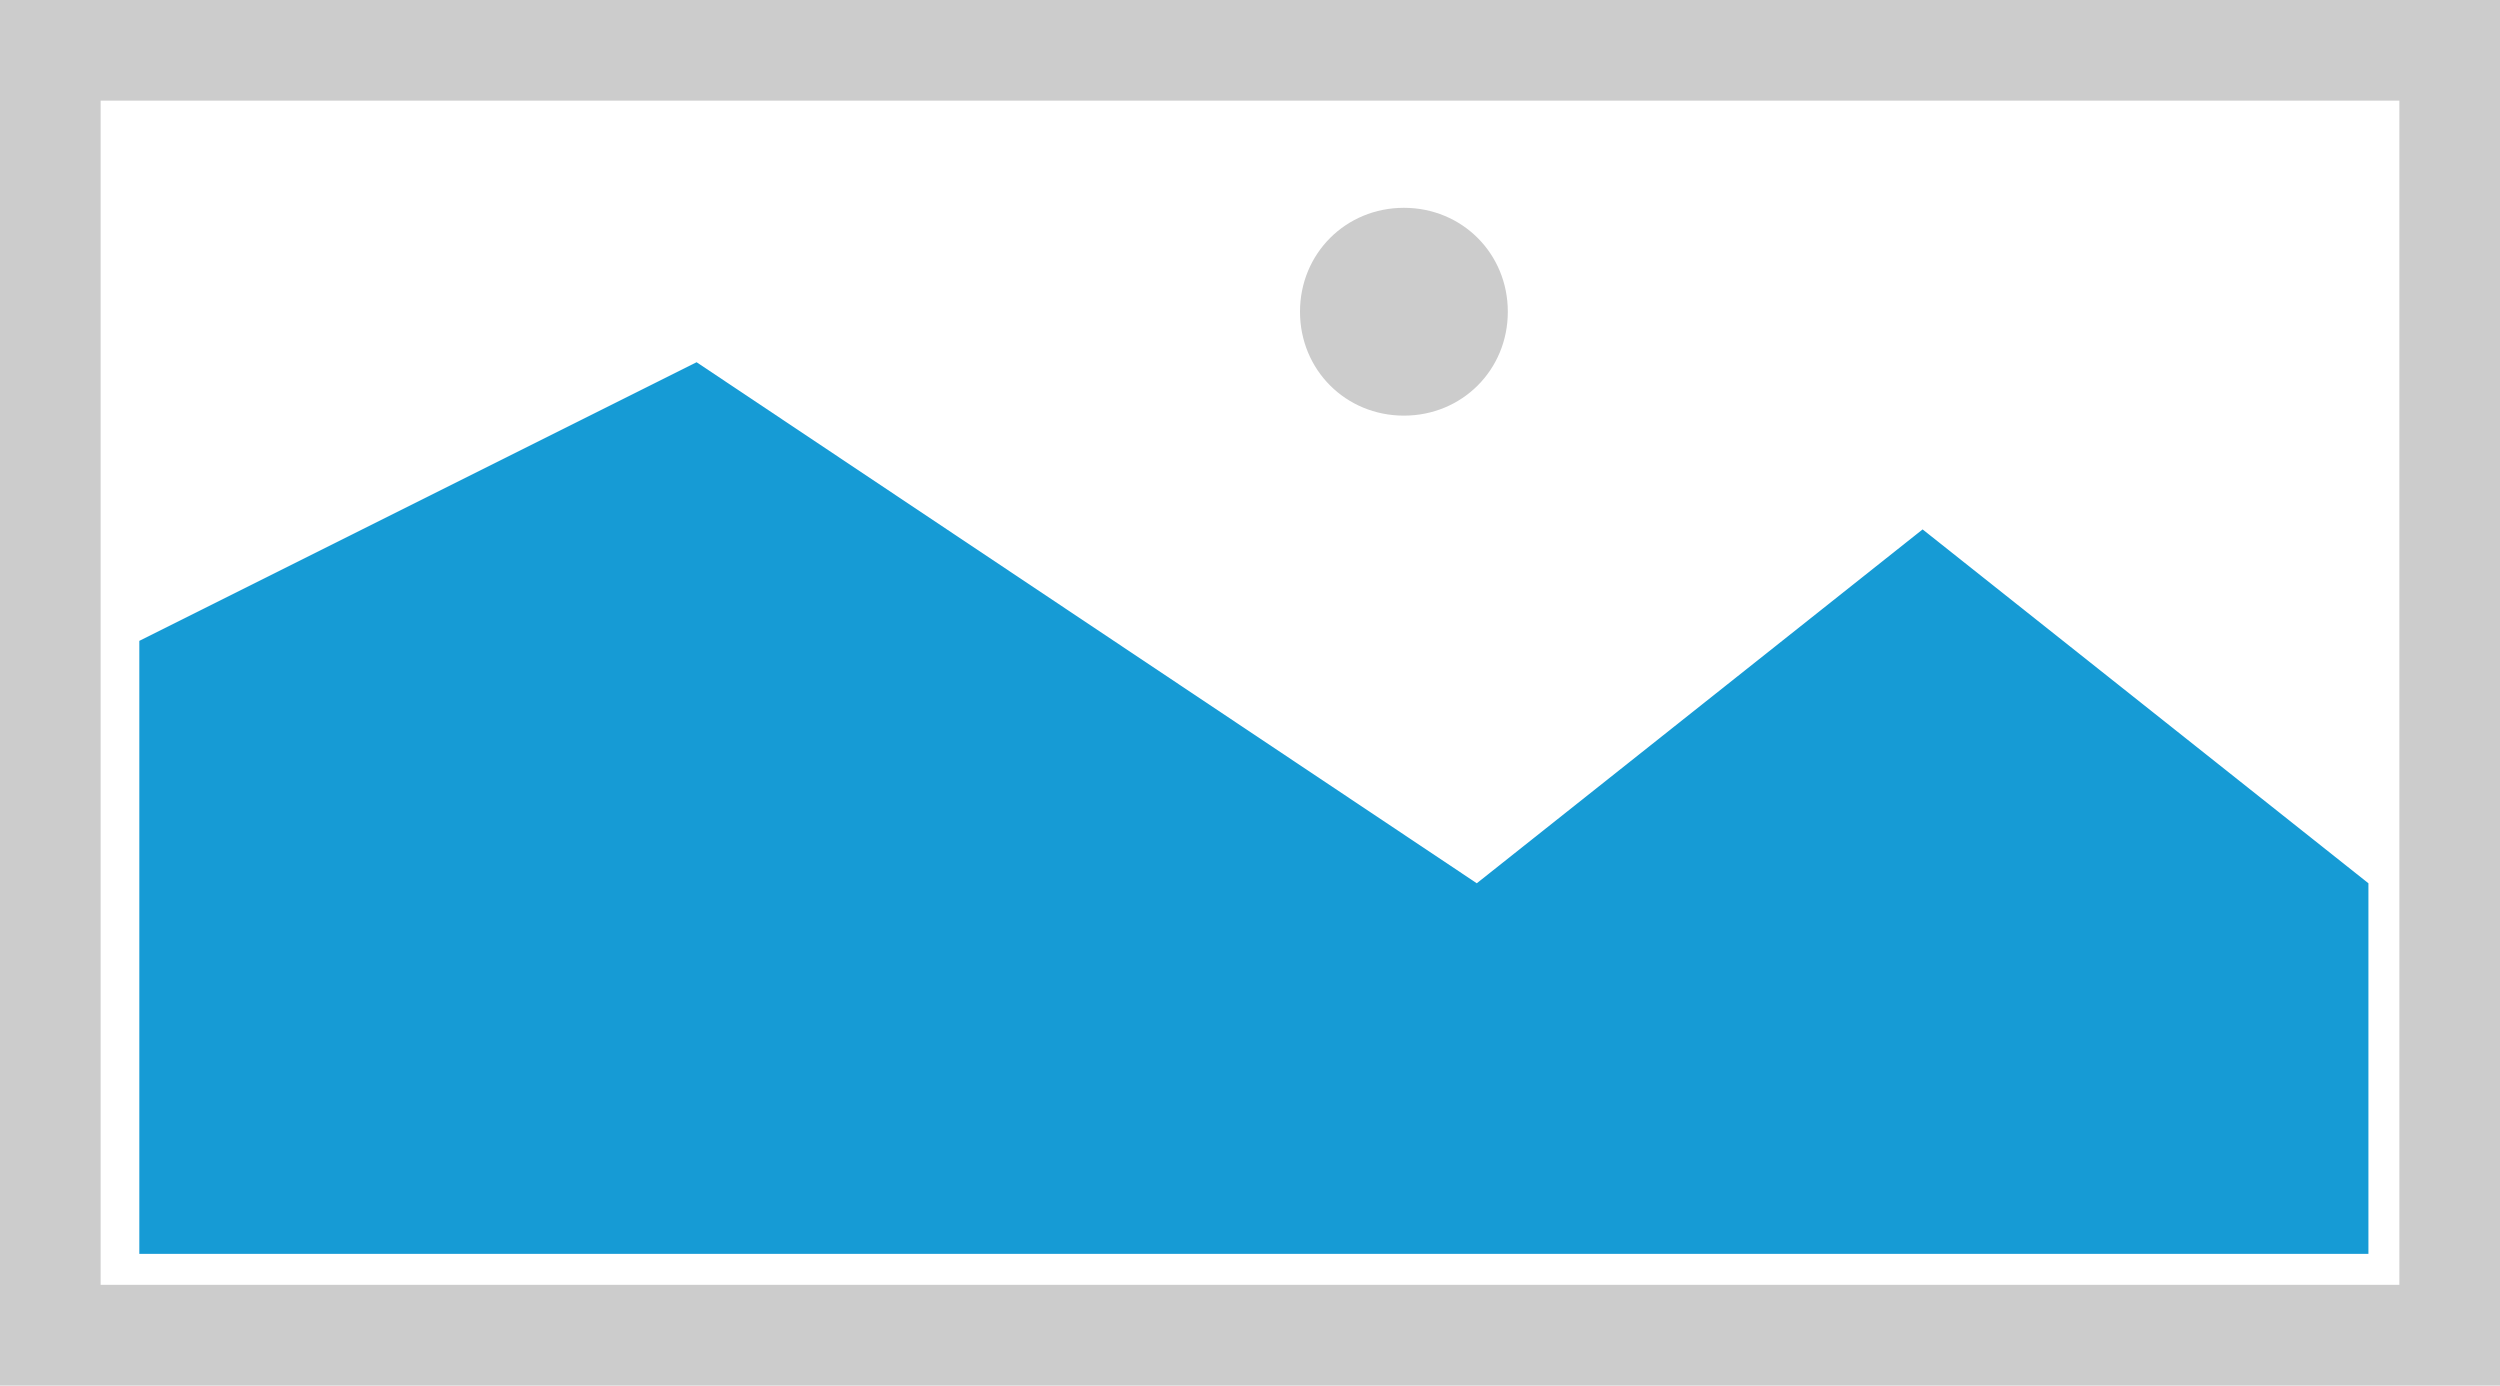
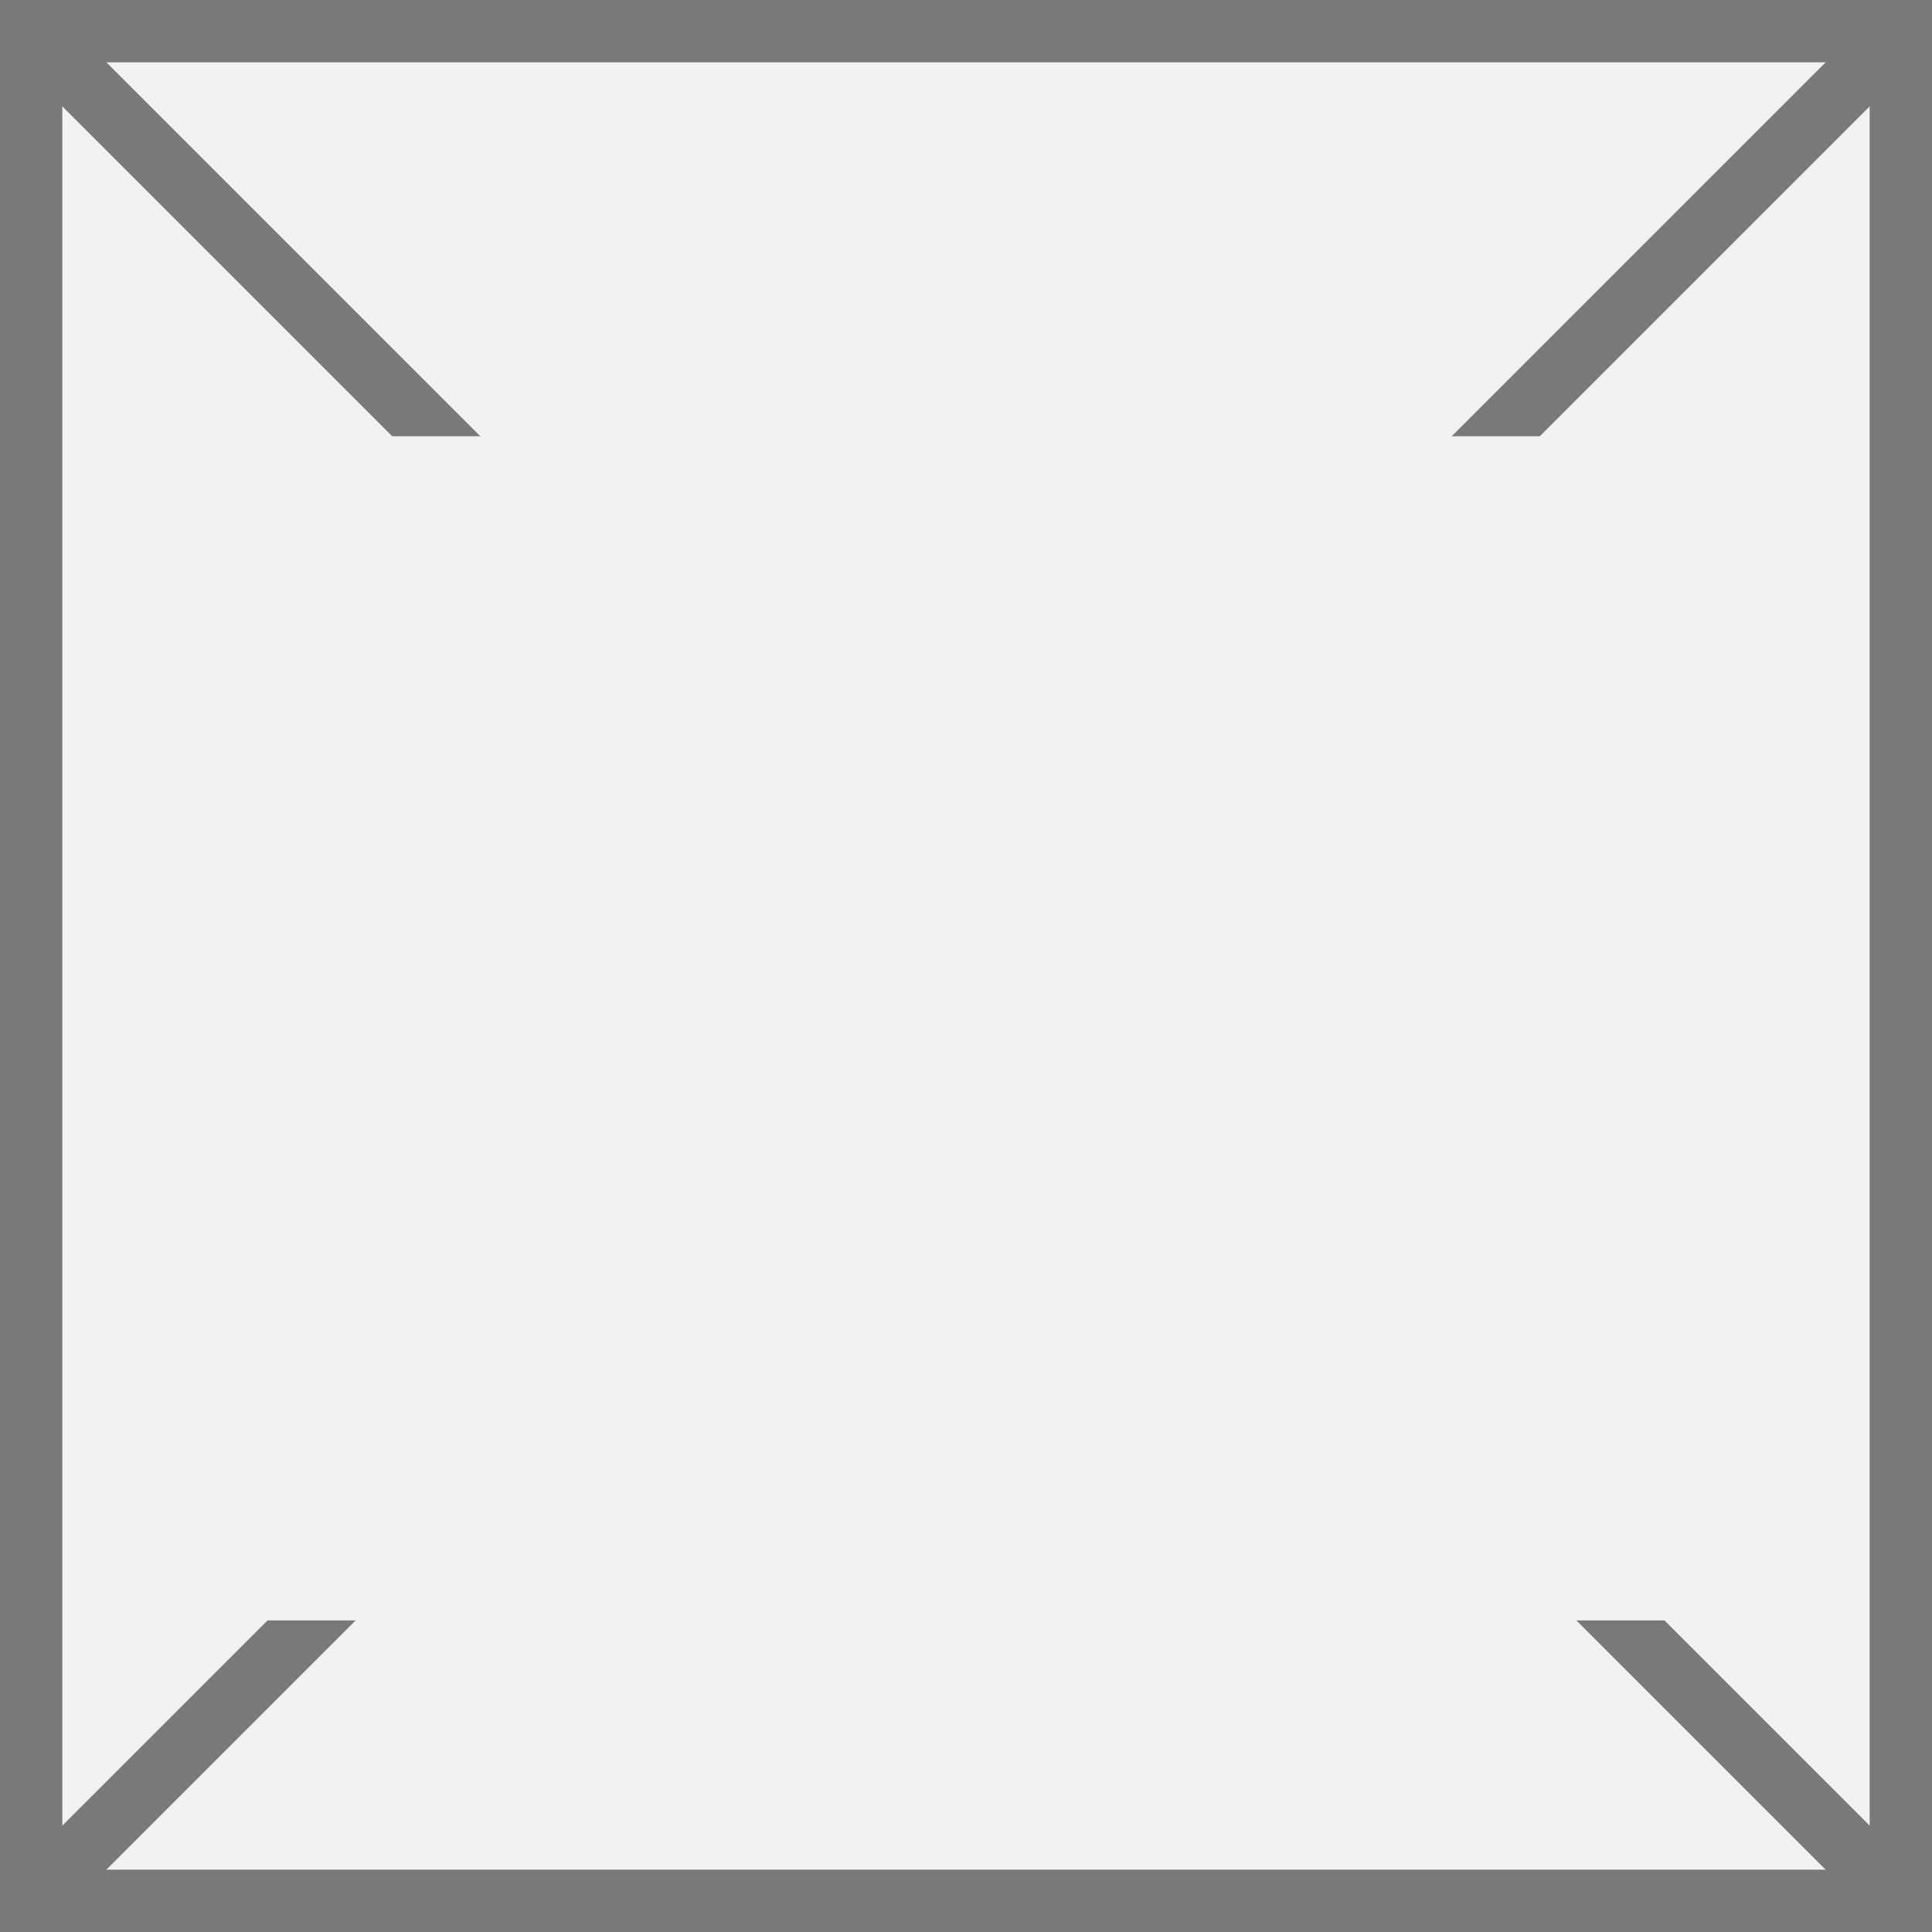
- <svg xmlns="http://www.w3.org/2000/svg" version="1.1" width="323px" height="179px">
-   <g transform="matrix(1 0 0 1 -744 -339 )">
-     <path d="M 744 339  L 1067 339  L 1067 518  L 744 518  L 744 339  " fill-rule="nonzero" fill="#cccccc" stroke="none" />
-     <path d="M 757 352  L 1054 352  L 1054 505  L 757 505  L 757 352  " fill-rule="nonzero" fill="#ffffff" stroke="none" />
-     <path d="M 925.385 392.7  C 917.867 392.7  911.96 386.793  911.96 379.275  C 911.96 371.757  917.867 365.85  925.385 365.85  C 932.903 365.85  938.81 371.757  938.81 379.275  C 938.81 386.793  932.903 392.7  925.385 392.7  " fill-rule="nonzero" fill="#cccccc" stroke="none" />
-     <path d="M 762 501  L 762 421.8  L 834 385.8  L 934.8 453.119  L 992.4 407.4  L 1050 453.119  L 1050 501  L 762 501  " fill-rule="nonzero" fill="#169bd5" stroke="none" />
+ <svg xmlns="http://www.w3.org/2000/svg" version="1.1" width="31px" height="31px">
+   <defs>
+     <mask fill="white" id="clip184">
+       <path d="M 74.711 101  L 100.289 101  L 100.289 120  L 74.711 120  Z M 71 94  L 102 94  L 102 125  L 71 125  Z " fill-rule="evenodd" />
+     </mask>
+   </defs>
+   <g transform="matrix(1 0 0 1 -71 -94 )">
+     <path d="M 71.5 94.5  L 101.5 94.5  L 101.5 124.5  L 71.5 124.5  L 71.5 94.5  Z " fill-rule="nonzero" fill="#f2f2f2" stroke="none" />
+     <path d="M 71.5 94.5  L 101.5 94.5  L 101.5 124.5  L 71.5 124.5  L 71.5 94.5  Z " stroke-width="1" stroke="#797979" fill="none" />
+     <path d="M 71.354 94.354  L 101.646 124.646  M 101.646 94.354  L 71.354 124.646  " stroke-width="1" stroke="#797979" fill="none" mask="url(#clip184)" />
  </g>
</svg>
